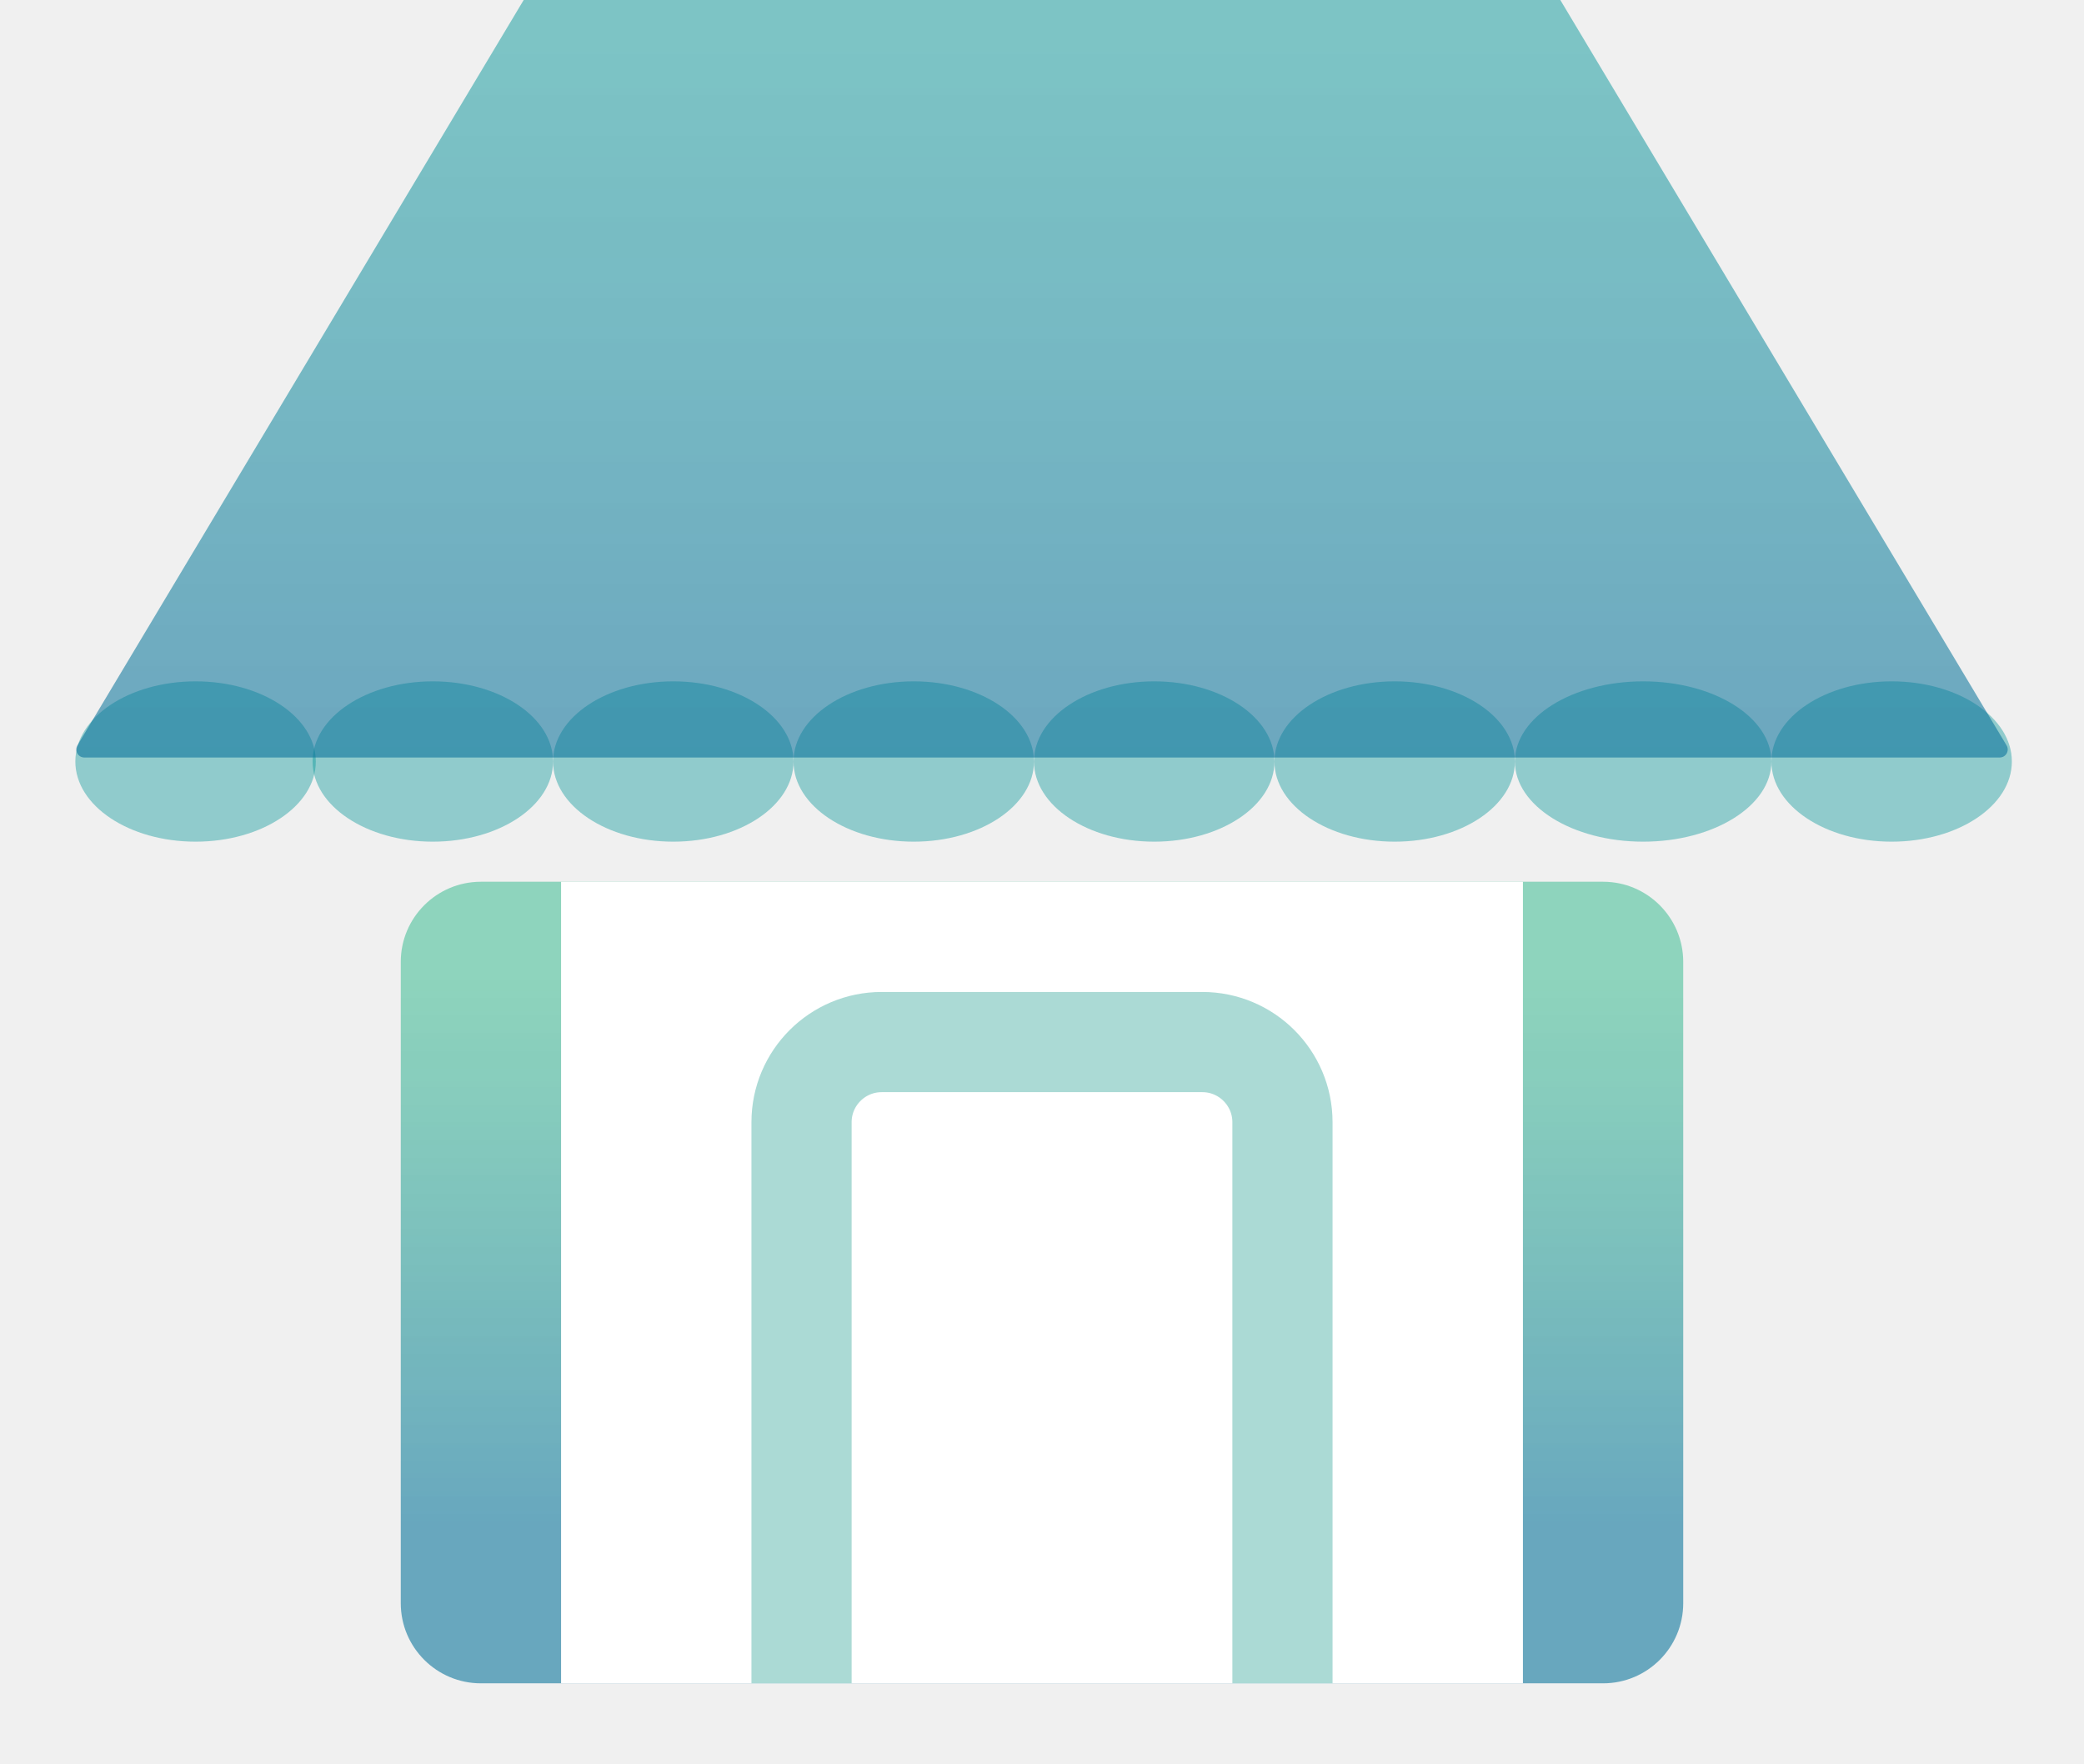
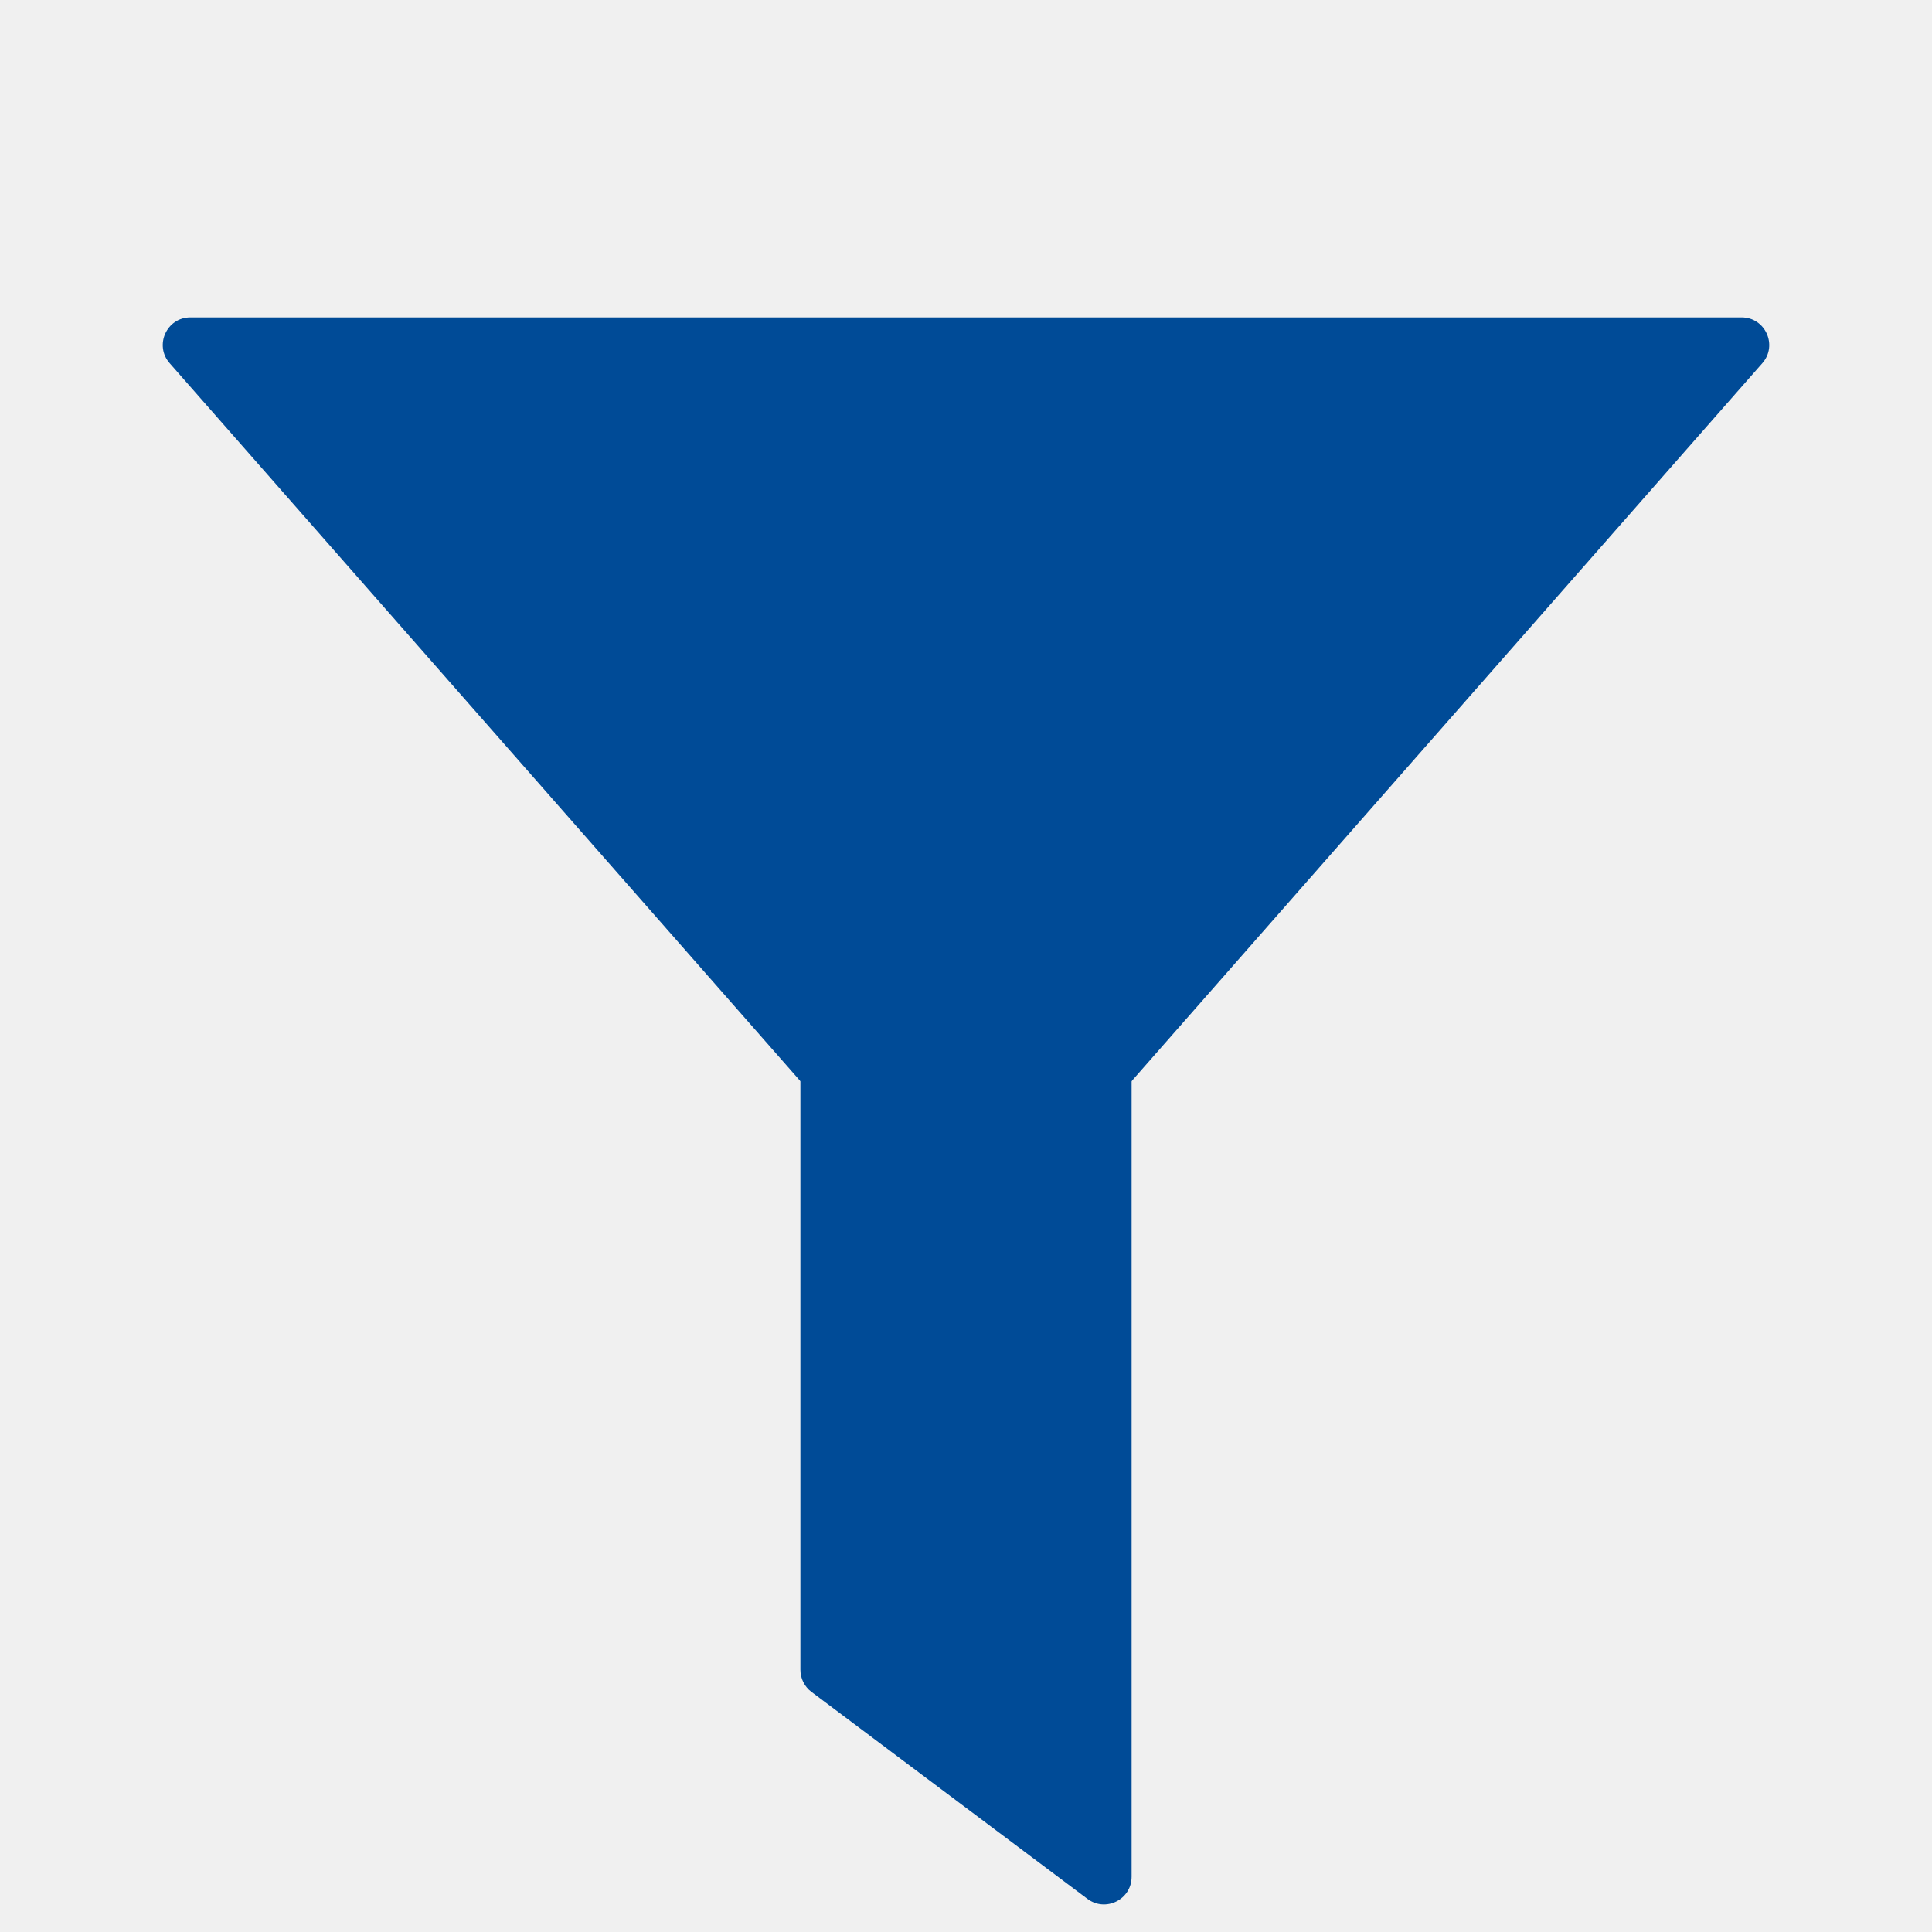
- <svg xmlns="http://www.w3.org/2000/svg" width="26" height="22" viewBox="0 0 26 22" fill="none">
-   <g clip-path="url(#clip0_880_1161)">
-     <rect width="16" height="10" rx="1" transform="matrix(-1 0 0 1 21 11)" fill="url(#paint0_linear_880_1161)" fill-opacity="0.6" />
-     <ellipse cx="1.5" cy="1" rx="1.5" ry="1" transform="matrix(-1 0 0 1 3.94 8.5)" fill="#009497" fill-opacity="0.4" />
-     <ellipse cx="1.6" cy="1" rx="1.6" ry="1" transform="matrix(-1 0 0 1 22.1 8.5)" fill="#009497" fill-opacity="0.4" />
-     <ellipse cx="1.5" cy="1" rx="1.5" ry="1" transform="matrix(-1 0 0 1 12.9 8.5)" fill="#009497" fill-opacity="0.4" />
-     <ellipse cx="1.5" cy="1" rx="1.5" ry="1" transform="matrix(-1 0 0 1 9.9 8.5)" fill="#009497" fill-opacity="0.4" />
-     <ellipse cx="1.5" cy="1" rx="1.5" ry="1" transform="matrix(-1 0 0 1 6.9 8.5)" fill="#009497" fill-opacity="0.4" />
-     <ellipse cx="1.5" cy="1" rx="1.5" ry="1" transform="matrix(-1 0 0 1 15.9 8.5)" fill="#009497" fill-opacity="0.4" />
-     <ellipse cx="1.5" cy="1" rx="1.5" ry="1" transform="matrix(-1 0 0 1 18.9 8.5)" fill="#009497" fill-opacity="0.4" />
-     <ellipse cx="1.5" cy="1" rx="1.5" ry="1" transform="matrix(-1 0 0 1 25.1 8.5)" fill="#009497" fill-opacity="0.4" />
-     <path d="M12.914 -10.657C12.953 -10.722 13.047 -10.722 13.086 -10.657L25.034 9.299C25.074 9.365 25.026 9.45 24.948 9.45H1.052C0.974 9.45 0.926 9.365 0.966 9.299L12.914 -10.657Z" fill="url(#paint1_linear_880_1161)" fill-opacity="0.6" />
-     <rect x="7" y="11" width="12" height="10" fill="white" />
-     <path d="M10 21V14C10 13.448 10.448 13 11 13H15C15.552 13 16 13.448 16 14V21" stroke="#ABDAD5" stroke-width="1.25" />
-   </g>
-   <defs>
-     <linearGradient id="paint0_linear_880_1161" x1="8" y1="10" x2="8" y2="0" gradientUnits="userSpaceOnUse">
-       <stop offset="0.2" stop-color="#0D779D" />
-       <stop offset="0.88" stop-color="#24B685" stop-opacity="0.8" />
-     </linearGradient>
-     <linearGradient id="paint1_linear_880_1161" x1="13" y1="16.2" x2="13" y2="-10.8" gradientUnits="userSpaceOnUse">
-       <stop stop-color="#004B97" />
-       <stop offset="0.577" stop-color="#009497" stop-opacity="0.8" />
-     </linearGradient>
-     <clipPath id="clip0_880_1161">
-       <rect width="26" height="22" fill="white" transform="matrix(-1 0 0 1 26 0)" />
-     </clipPath>
-   </defs>
+ <svg xmlns="http://www.w3.org/2000/svg" width="35" height="35" viewBox="0 0 35 35" fill="none">
+   <path d="M17.876 22.573C17.677 22.799 17.323 22.799 17.124 22.573L3.074 6.58C2.79 6.257 3.019 5.75 3.449 5.75H31.551C31.981 5.75 32.21 6.257 31.926 6.58L17.876 22.573Z" fill="#004B97" />
+   <path d="M14.5 18.5C14.5 18.224 14.724 18 15 18H20C20.276 18 20.5 18.224 20.5 18.5V34C20.5 34.412 20.03 34.647 19.7 34.4L14.7 30.65C14.574 30.556 14.5 30.407 14.5 30.25V18.5Z" fill="#004B97" />
</svg>
